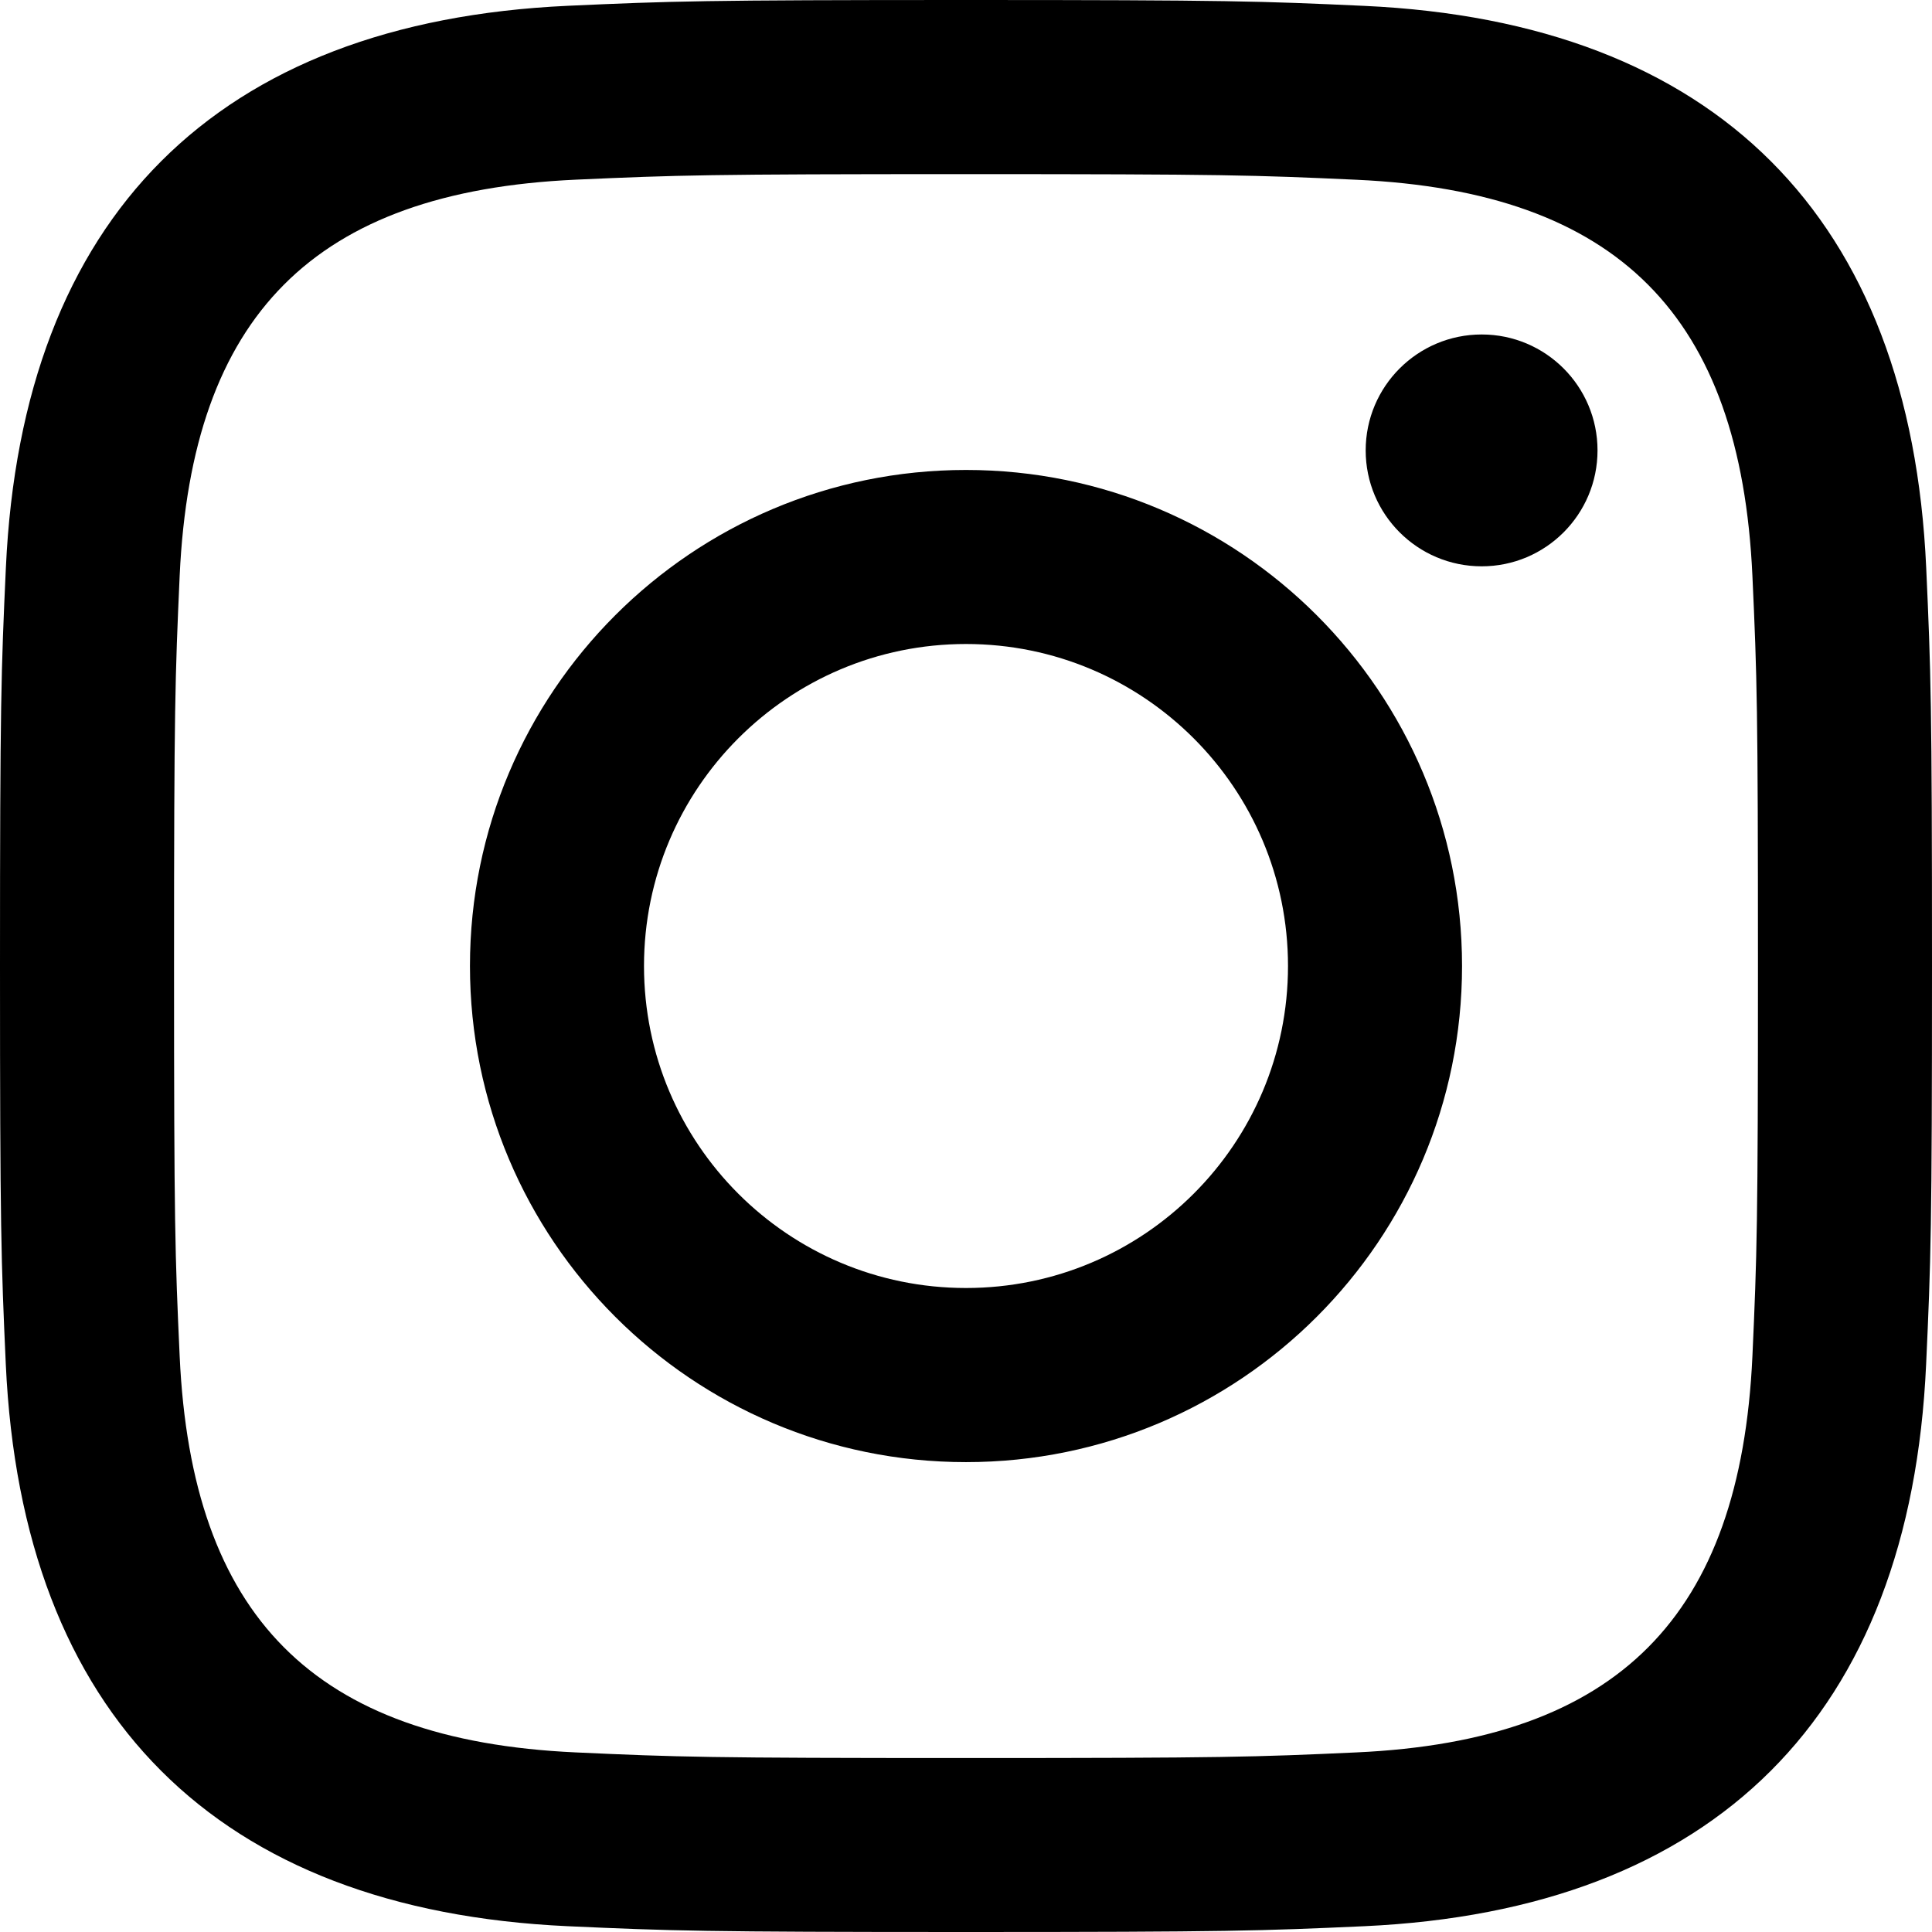
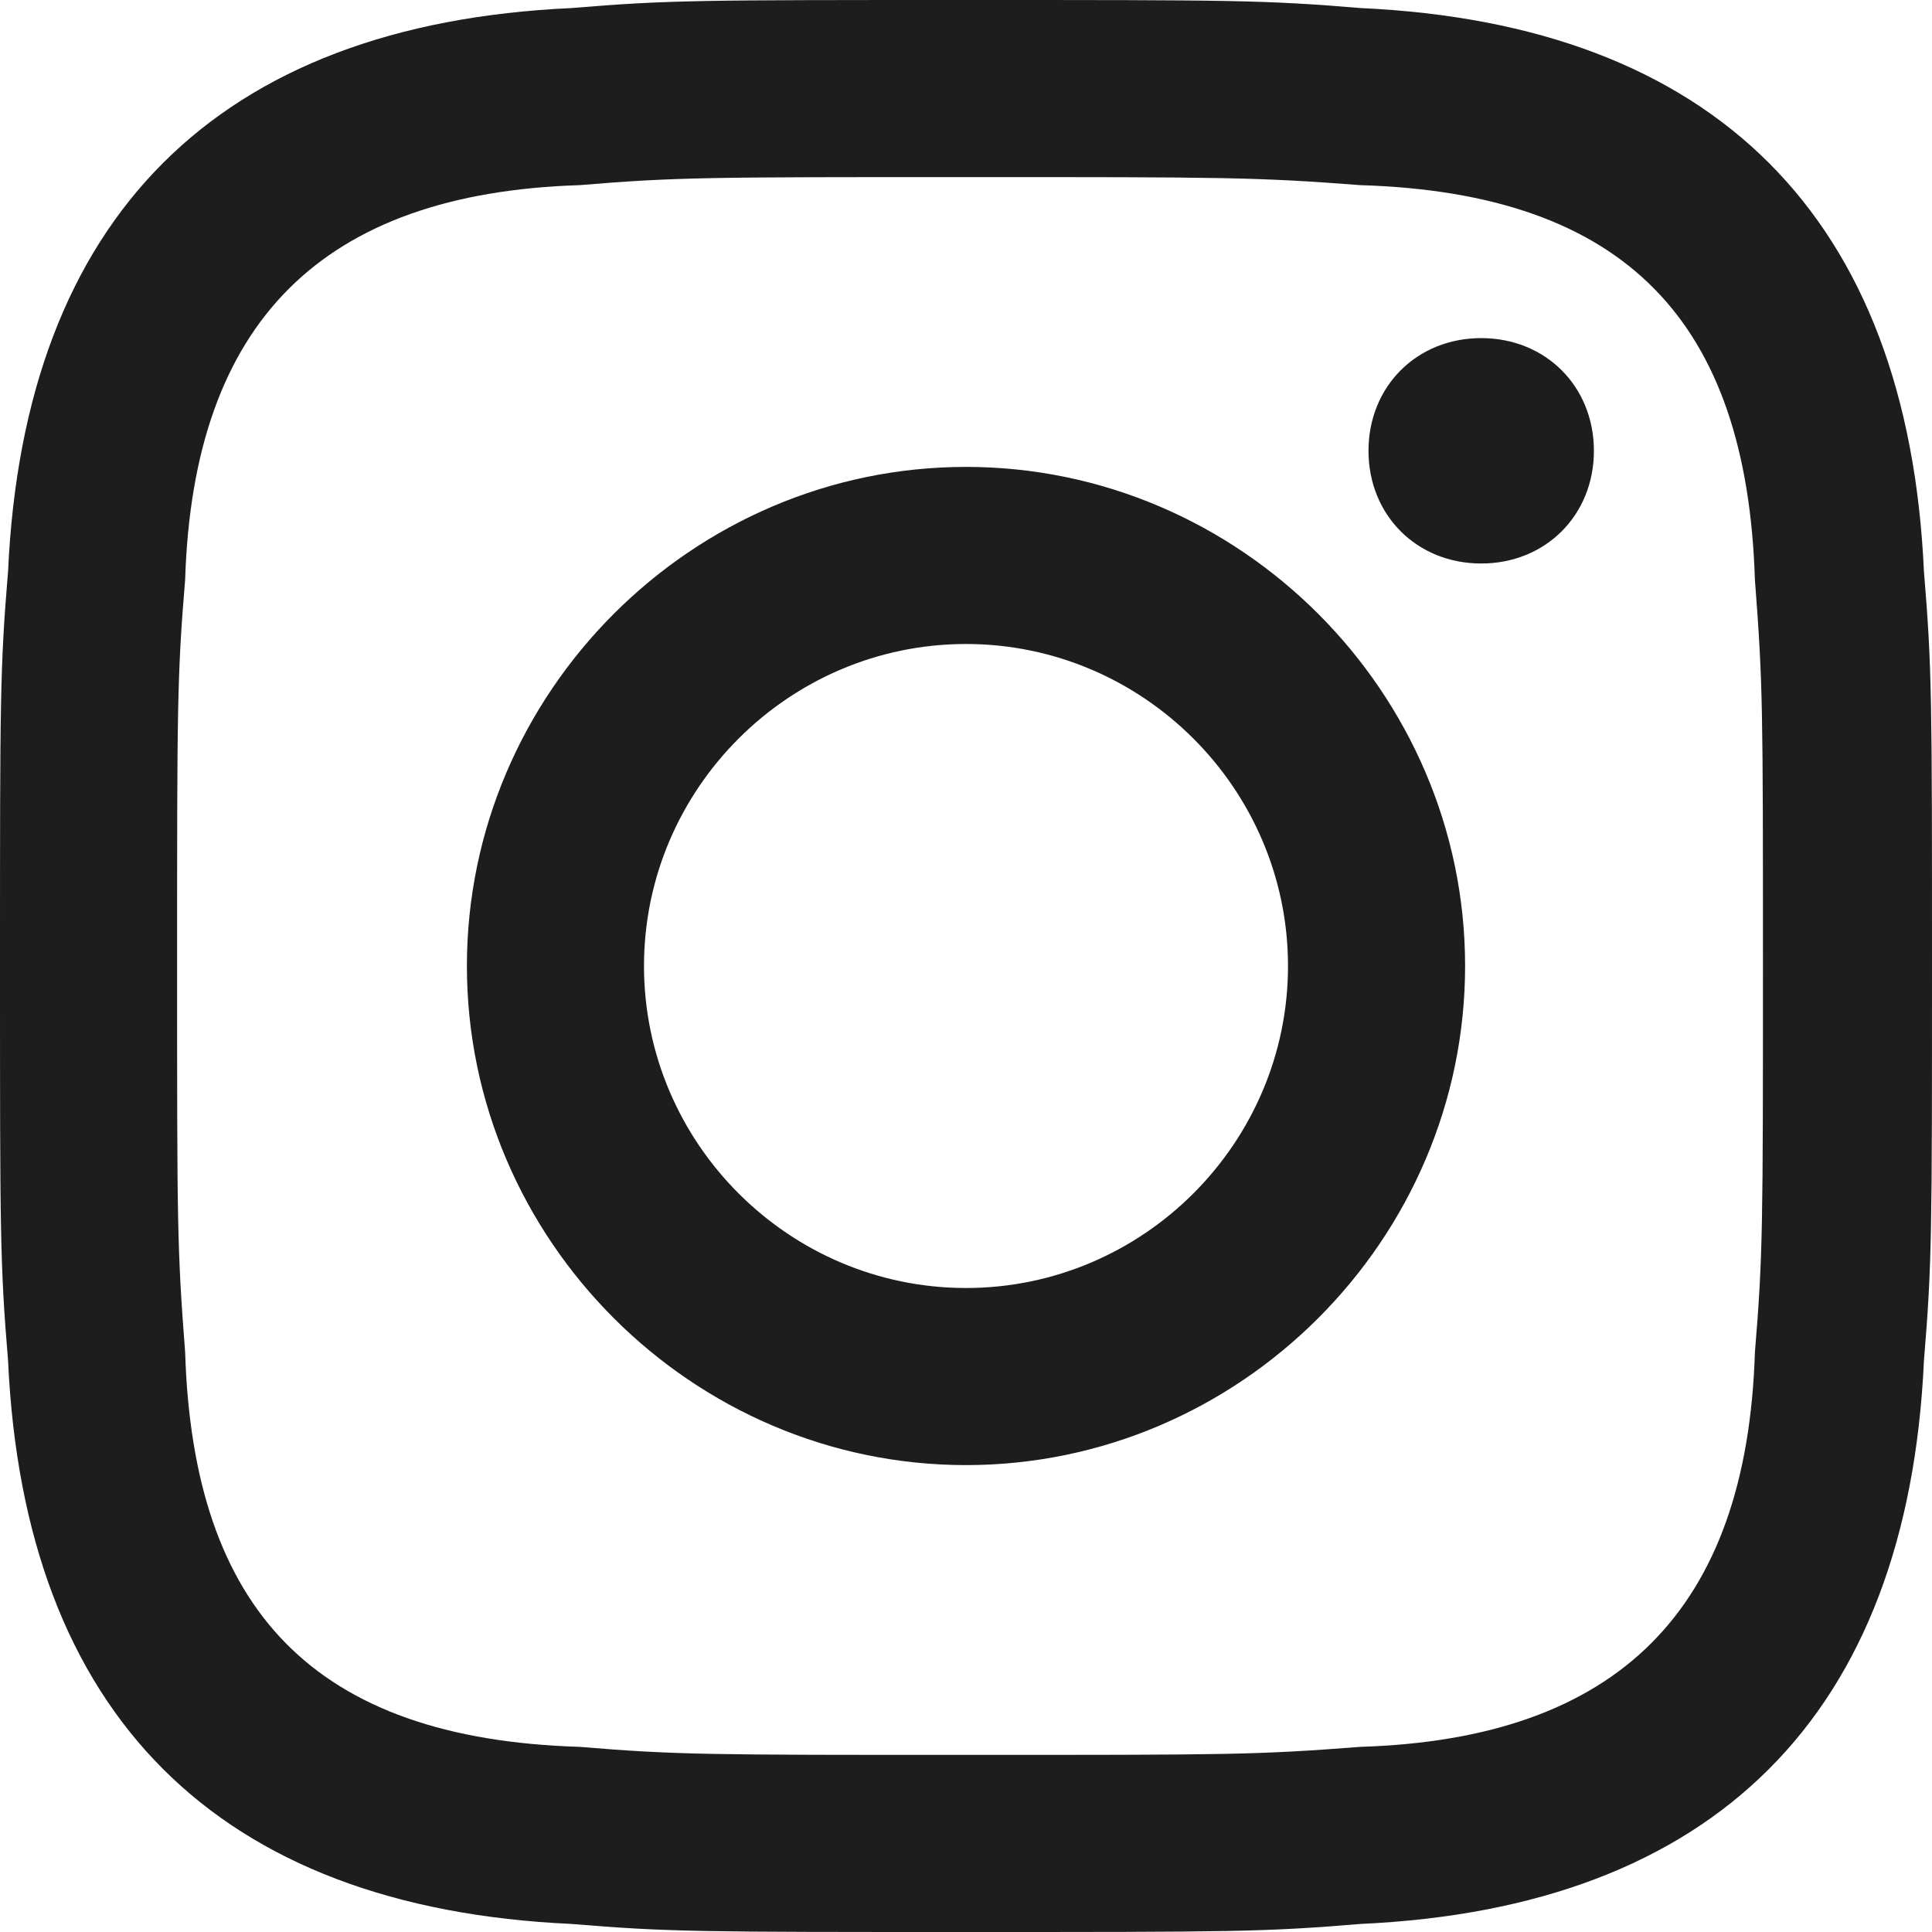
- <svg xmlns="http://www.w3.org/2000/svg" width="24" height="24" viewBox="0 0 24 24">
-   <path d="M12 2.163c3.204 0 3.584.012 4.85.07 3.252.148 4.771 1.691 4.919 4.919.058 1.265.069 1.645.069 4.849 0 3.205-.012 3.584-.069 4.849-.149 3.225-1.664 4.771-4.919 4.919-1.266.058-1.644.07-4.85.07-3.204 0-3.584-.012-4.849-.07-3.26-.149-4.771-1.699-4.919-4.92-.058-1.265-.07-1.644-.07-4.849 0-3.204.013-3.583.07-4.849.149-3.227 1.664-4.771 4.919-4.919 1.266-.057 1.645-.069 4.849-.069zm0-2.163c-3.259 0-3.667.014-4.947.072-4.358.2-6.78 2.618-6.98 6.98-.059 1.281-.073 1.689-.073 4.948 0 3.259.014 3.668.072 4.948.2 4.358 2.618 6.78 6.98 6.98 1.281.058 1.689.072 4.948.072 3.259 0 3.668-.014 4.948-.072 4.354-.2 6.782-2.618 6.979-6.98.059-1.28.073-1.689.073-4.948 0-3.259-.014-3.667-.072-4.947-.196-4.354-2.617-6.78-6.979-6.98-1.281-.059-1.69-.073-4.949-.073zm0 5.838c-3.403 0-6.162 2.759-6.162 6.162s2.759 6.163 6.162 6.163 6.162-2.759 6.162-6.163c0-3.403-2.759-6.162-6.162-6.162zm0 10.162c-2.209 0-4-1.79-4-4 0-2.209 1.791-4 4-4s4 1.791 4 4c0 2.21-1.791 4-4 4zm6.406-11.845c-.796 0-1.441.645-1.441 1.44s.645 1.44 1.441 1.44c.795 0 1.439-.645 1.439-1.44s-.644-1.44-1.439-1.44z" />
+ <svg xmlns="http://www.w3.org/2000/svg" version="1.1" id="Layer_1" x="0px" y="0px" viewBox="0 0 24 24" style="enable-background:new 0 0 24 24;" xml:space="preserve">
+   <style type="text/css">
+ 	.st0{fill:#1D1D1D;}
+ </style>
+   <path class="st0" d="M12,2.2c3.2,0,3.6,0,4.9,0.1c3.3,0.1,4.8,1.7,4.9,4.9c0.1,1.3,0.1,1.6,0.1,4.8c0,3.2,0,3.6-0.1,4.8  c-0.1,3.2-1.7,4.8-4.9,4.9c-1.3,0.1-1.6,0.1-4.9,0.1c-3.2,0-3.6,0-4.8-0.1c-3.3-0.1-4.8-1.7-4.9-4.9c-0.1-1.3-0.1-1.6-0.1-4.8  c0-3.2,0-3.6,0.1-4.8c0.1-3.2,1.7-4.8,4.9-4.9C8.4,2.2,8.8,2.2,12,2.2z M12,0C8.7,0,8.3,0,7.1,0.1c-4.4,0.2-6.8,2.6-7,7  C0,8.3,0,8.7,0,12s0,3.7,0.1,4.9c0.2,4.4,2.6,6.8,7,7C8.3,24,8.7,24,12,24s3.7,0,4.9-0.1c4.4-0.2,6.8-2.6,7-7C24,15.7,24,15.3,24,12  s0-3.7-0.1-4.9c-0.2-4.4-2.6-6.8-7-7C15.7,0,15.3,0,12,0z M12,5.8c-3.4,0-6.2,2.8-6.2,6.2s2.8,6.2,6.2,6.2s6.2-2.8,6.2-6.2  C18.2,8.6,15.4,5.8,12,5.8z M12,16c-2.2,0-4-1.8-4-4c0-2.2,1.8-4,4-4s4,1.8,4,4C16,14.2,14.2,16,12,16z M18.4,4.2  c-0.8,0-1.4,0.6-1.4,1.4S17.6,7,18.4,7c0.8,0,1.4-0.6,1.4-1.4S19.2,4.2,18.4,4.2z" />
</svg>
